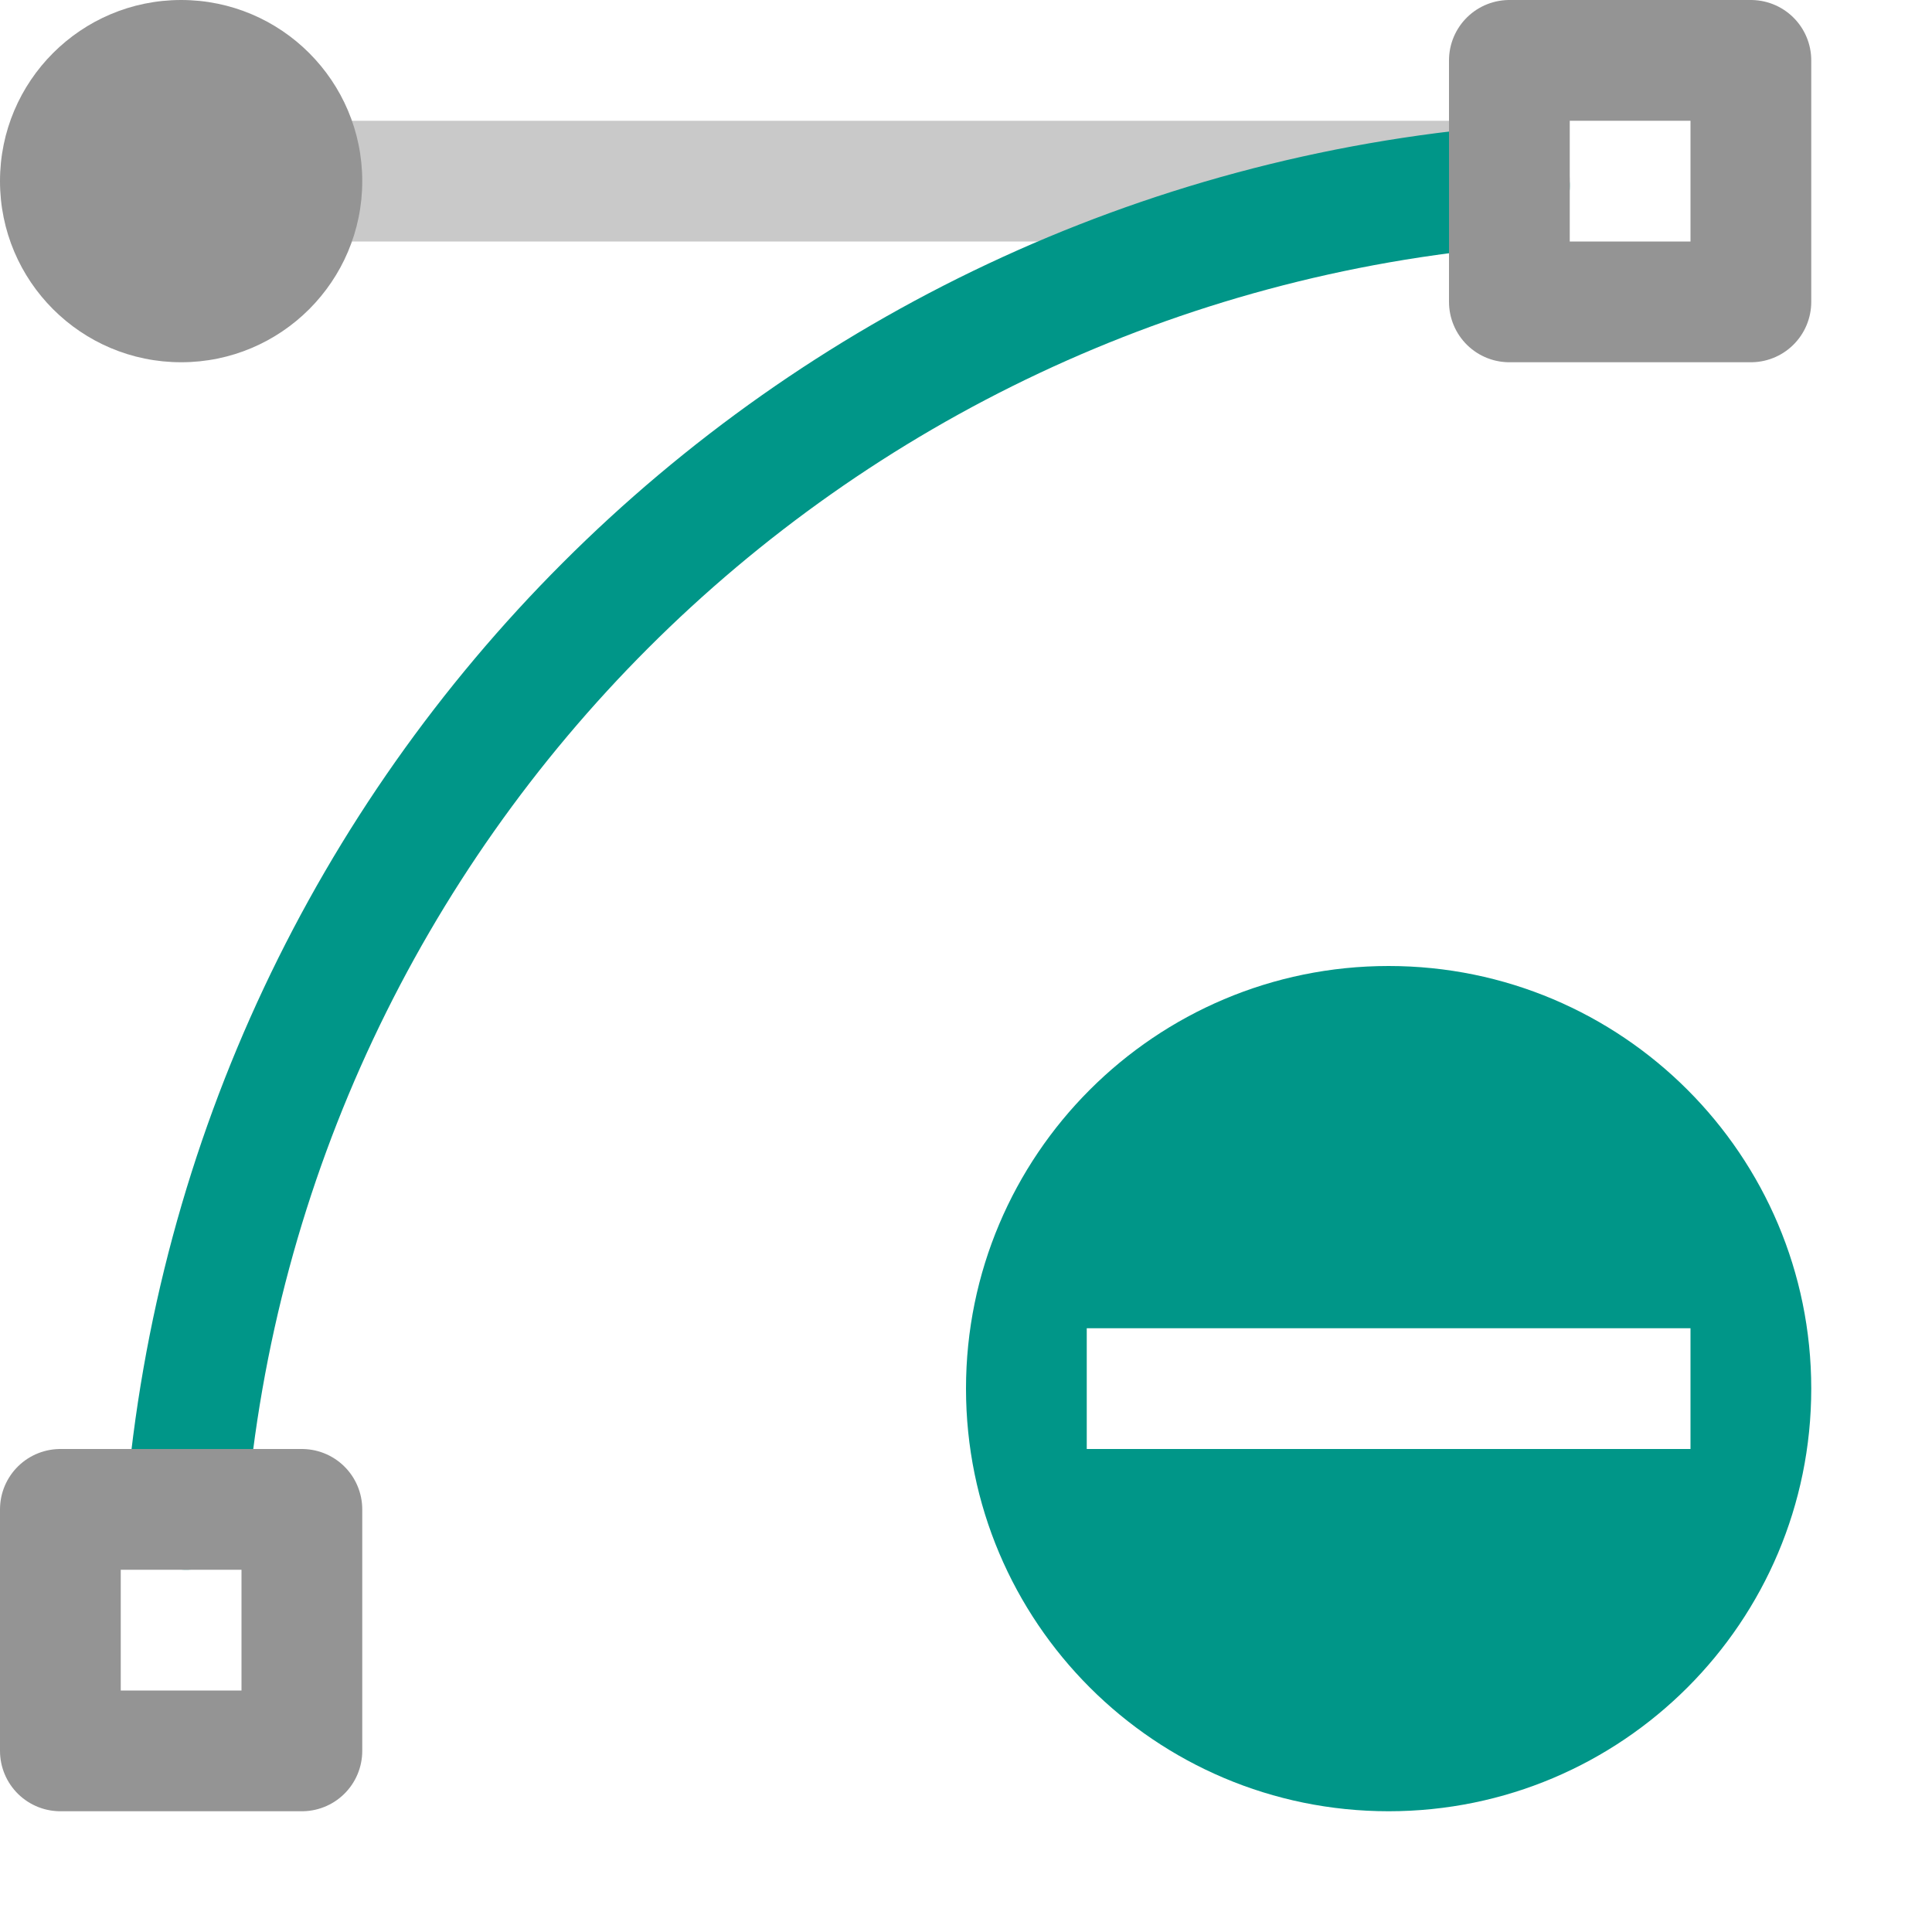
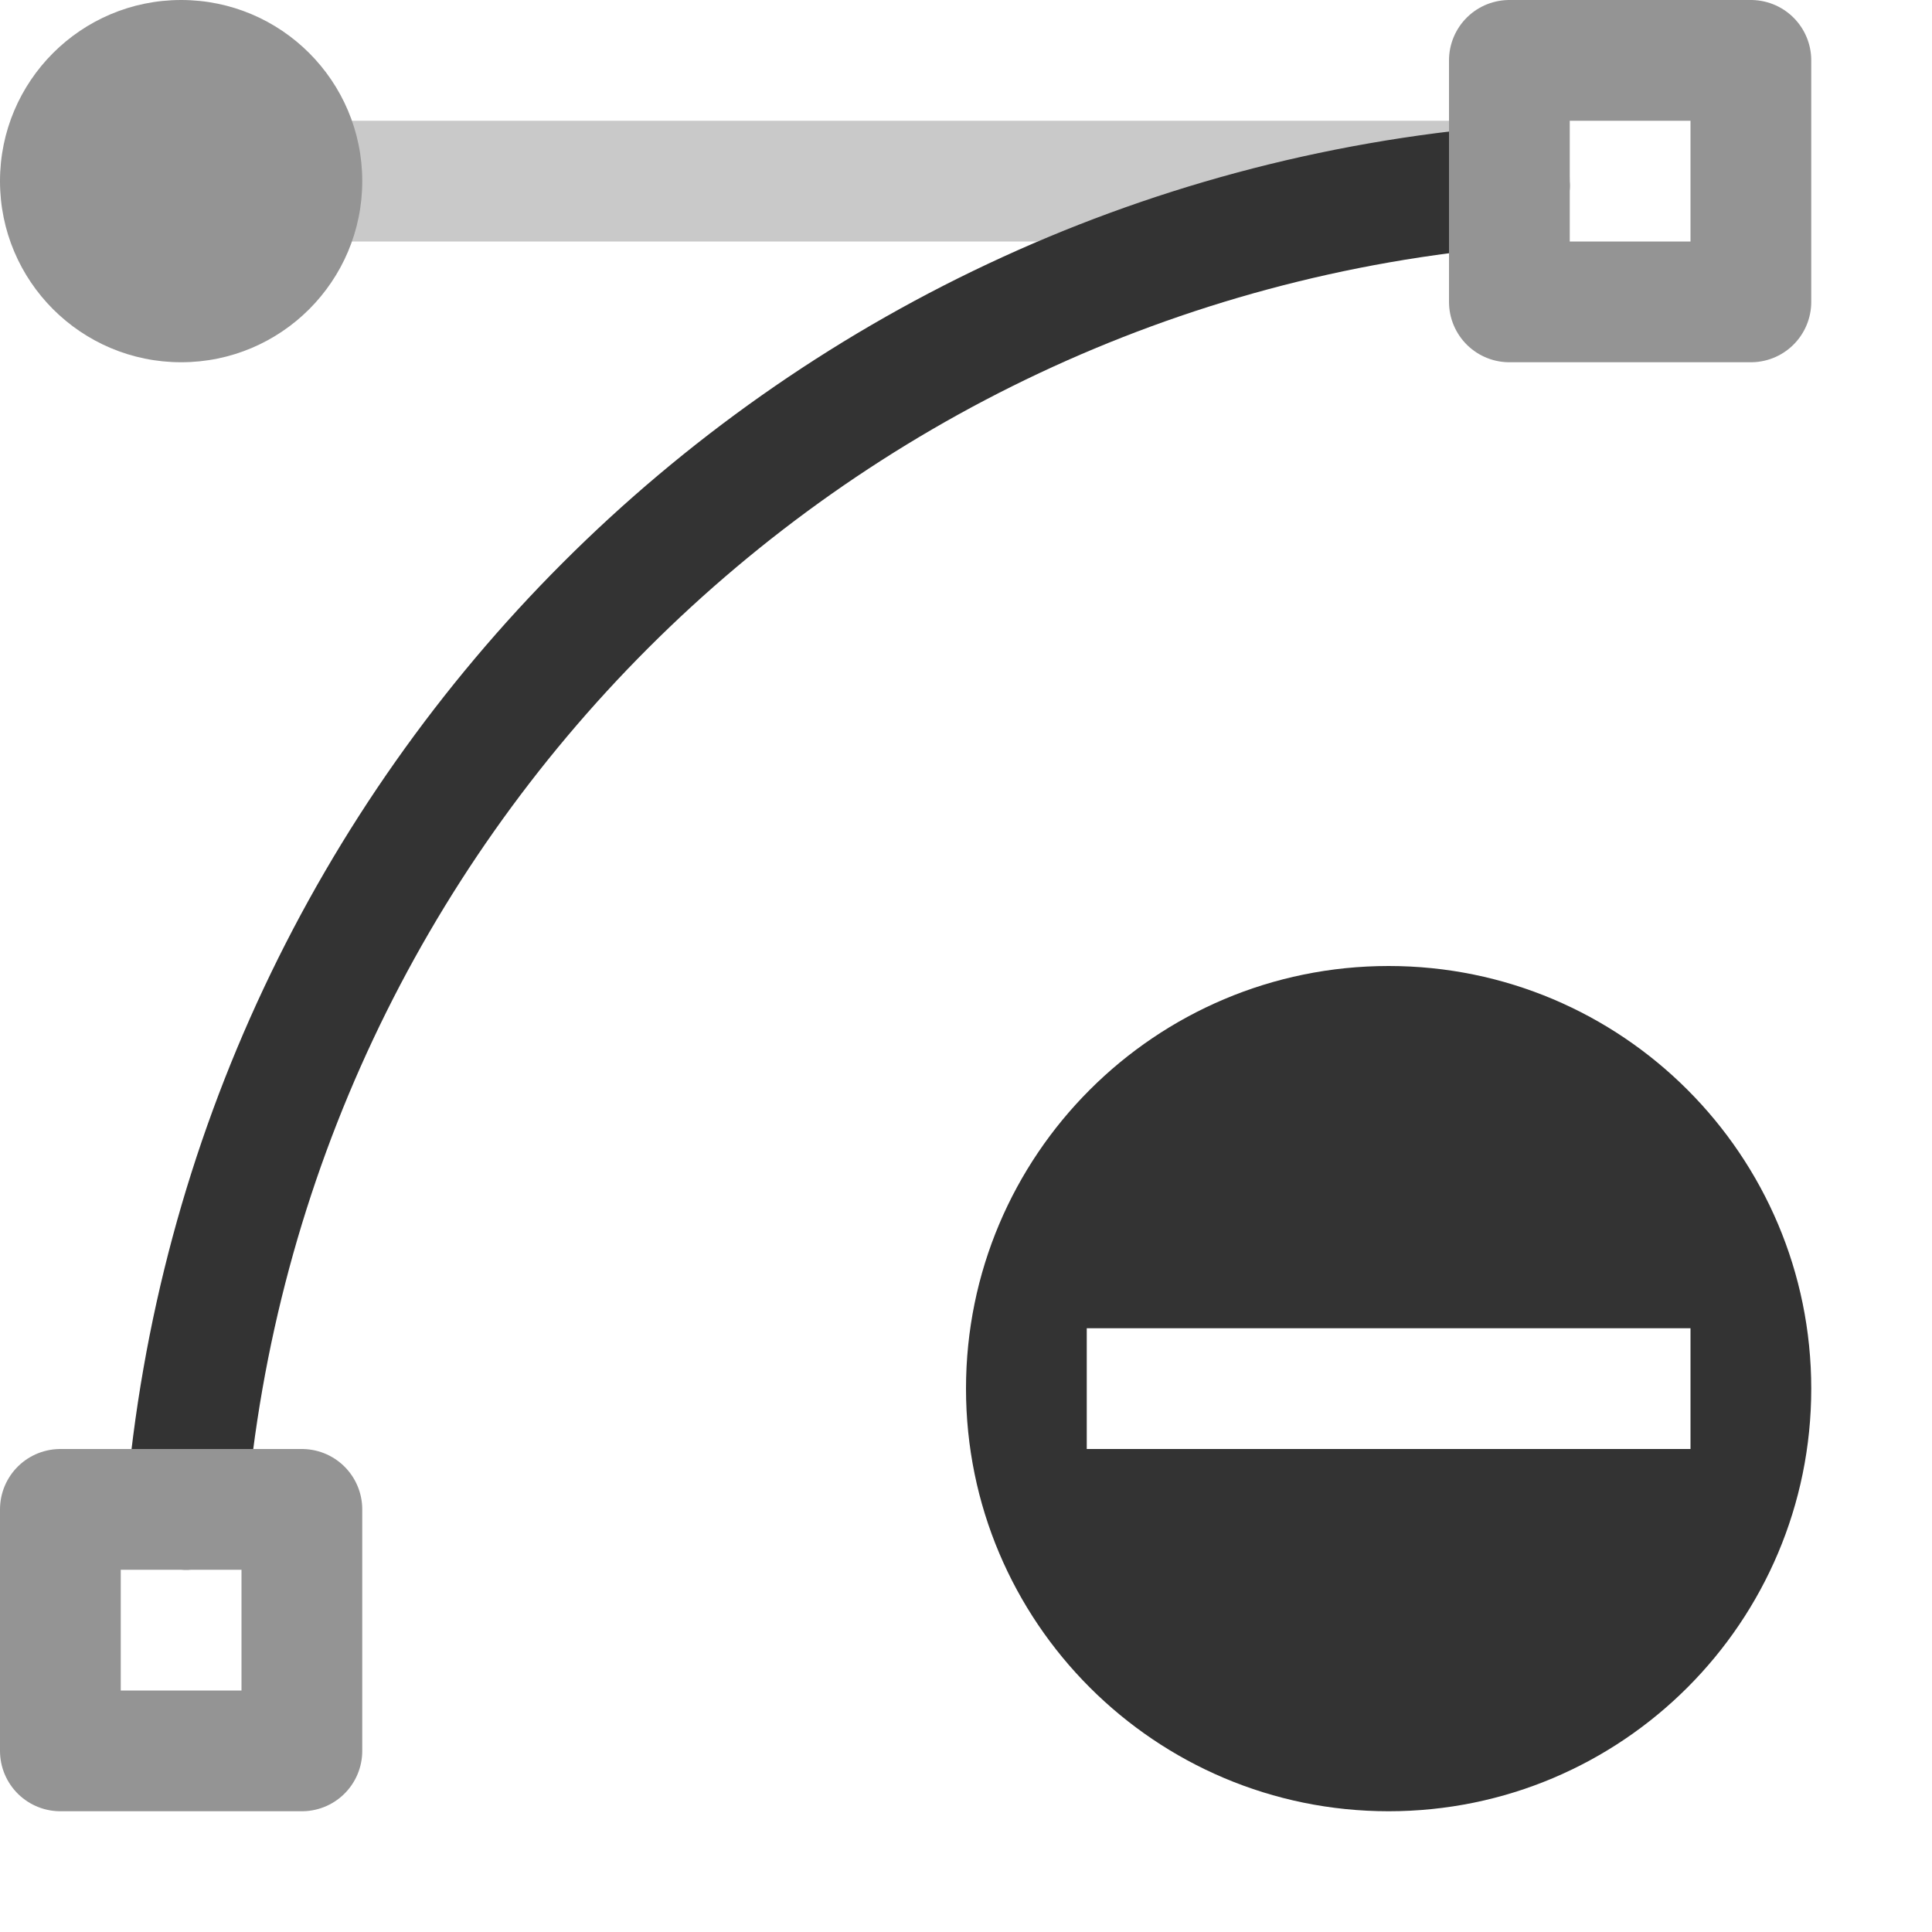
<svg xmlns="http://www.w3.org/2000/svg" width="16" height="16" viewBox="0 0 16 16">
-   <path d="M15,11.5A3.5,3.5,0,1,1,11.5,8,3.5,3.5,0,0,1,15,11.5ZM14,11H9v1h5Z" style="fill:#009688" />
+   <path d="M15,11.5A3.5,3.5,0,1,1,11.5,8,3.5,3.5,0,0,1,15,11.5ZM14,11H9v1h5Z" style="fill:#333333" />
  <line x1="2.5" y1="1.5" x2="12.5" y2="1.5" style="fill:none;stroke:#949494;stroke-linecap:round;stroke-linejoin:round;opacity:0.5" />
-   <path d="M1.541,12.5A12,12,0,0,1,12.5,1.541" style="fill:none;stroke:#009688;stroke-linecap:round;stroke-linejoin:round" />
+   <path d="M1.541,12.5A12,12,0,0,1,12.5,1.541" style="fill:none;stroke:#333333;stroke-linecap:round;stroke-linejoin:round" />
  <rect x="12.5" y="0.5" width="2" height="2" style="fill:none;stroke:#949494;stroke-linecap:round;stroke-linejoin:round" />
  <rect x="0.5" y="12.5" width="2" height="2" style="fill:none;stroke:#949494;stroke-linecap:round;stroke-linejoin:round" />
  <circle cx="1.5" cy="1.5" r="1.5" style="fill:#949494" />
</svg>
